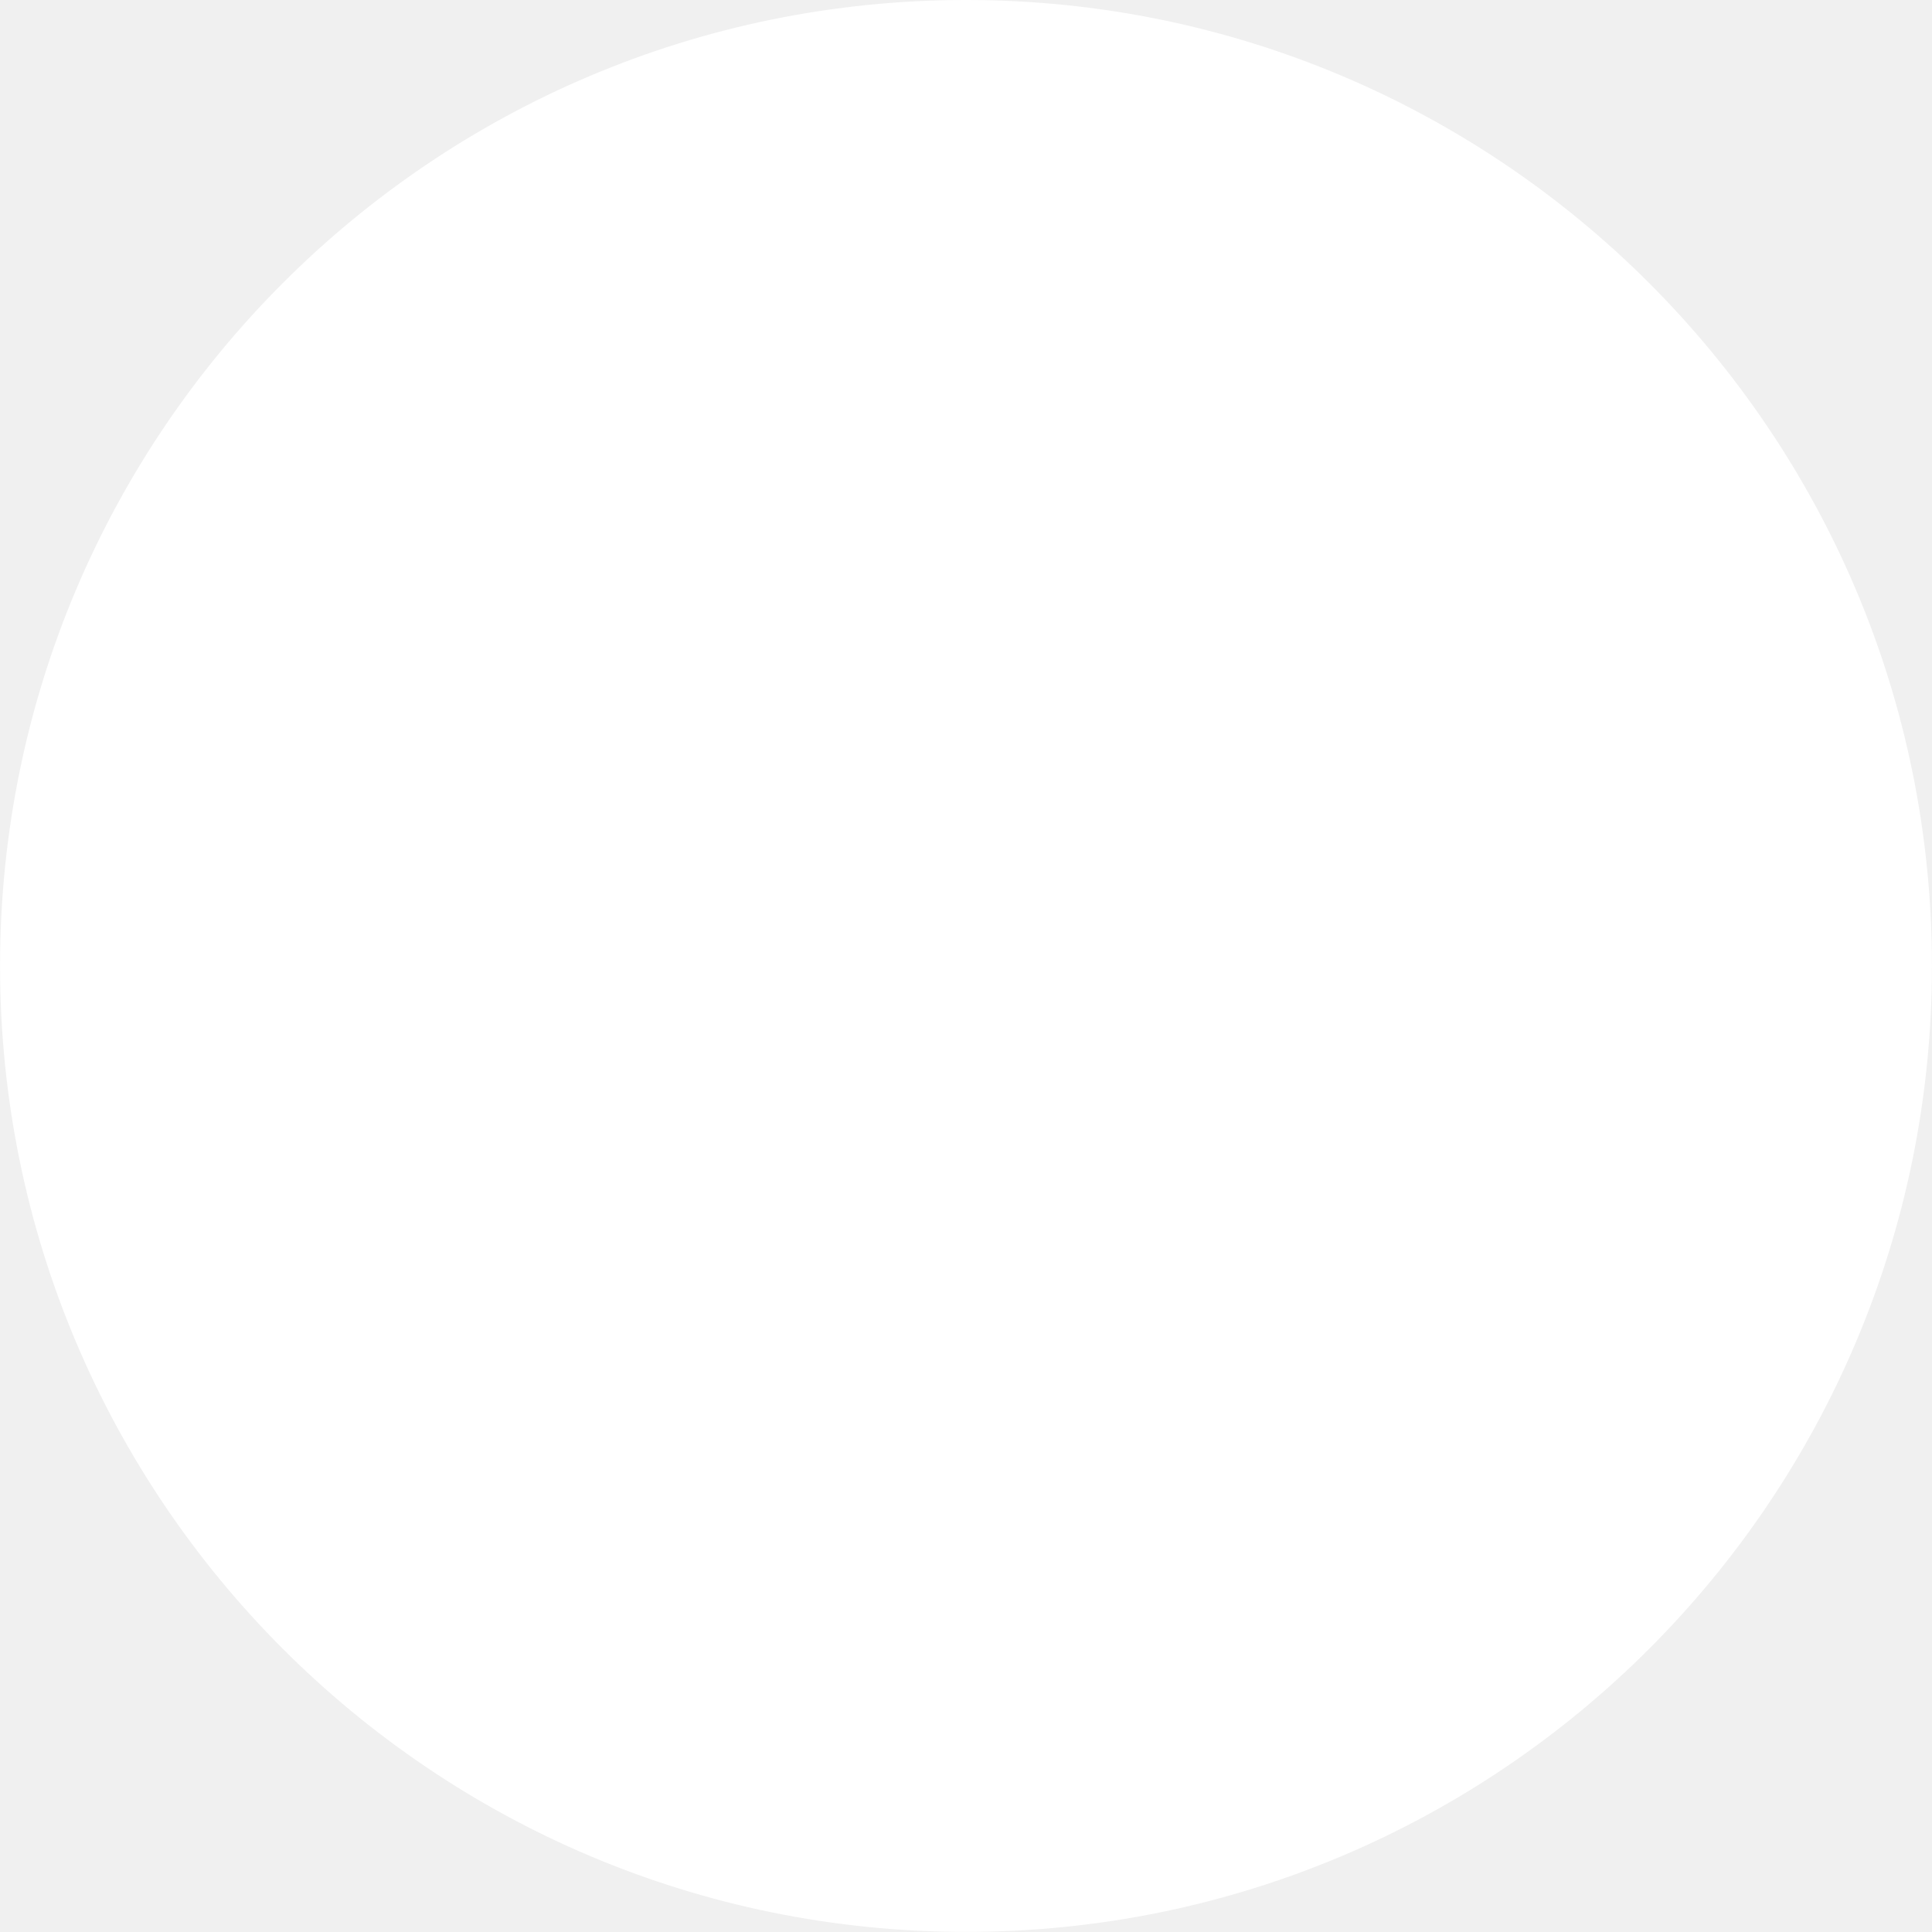
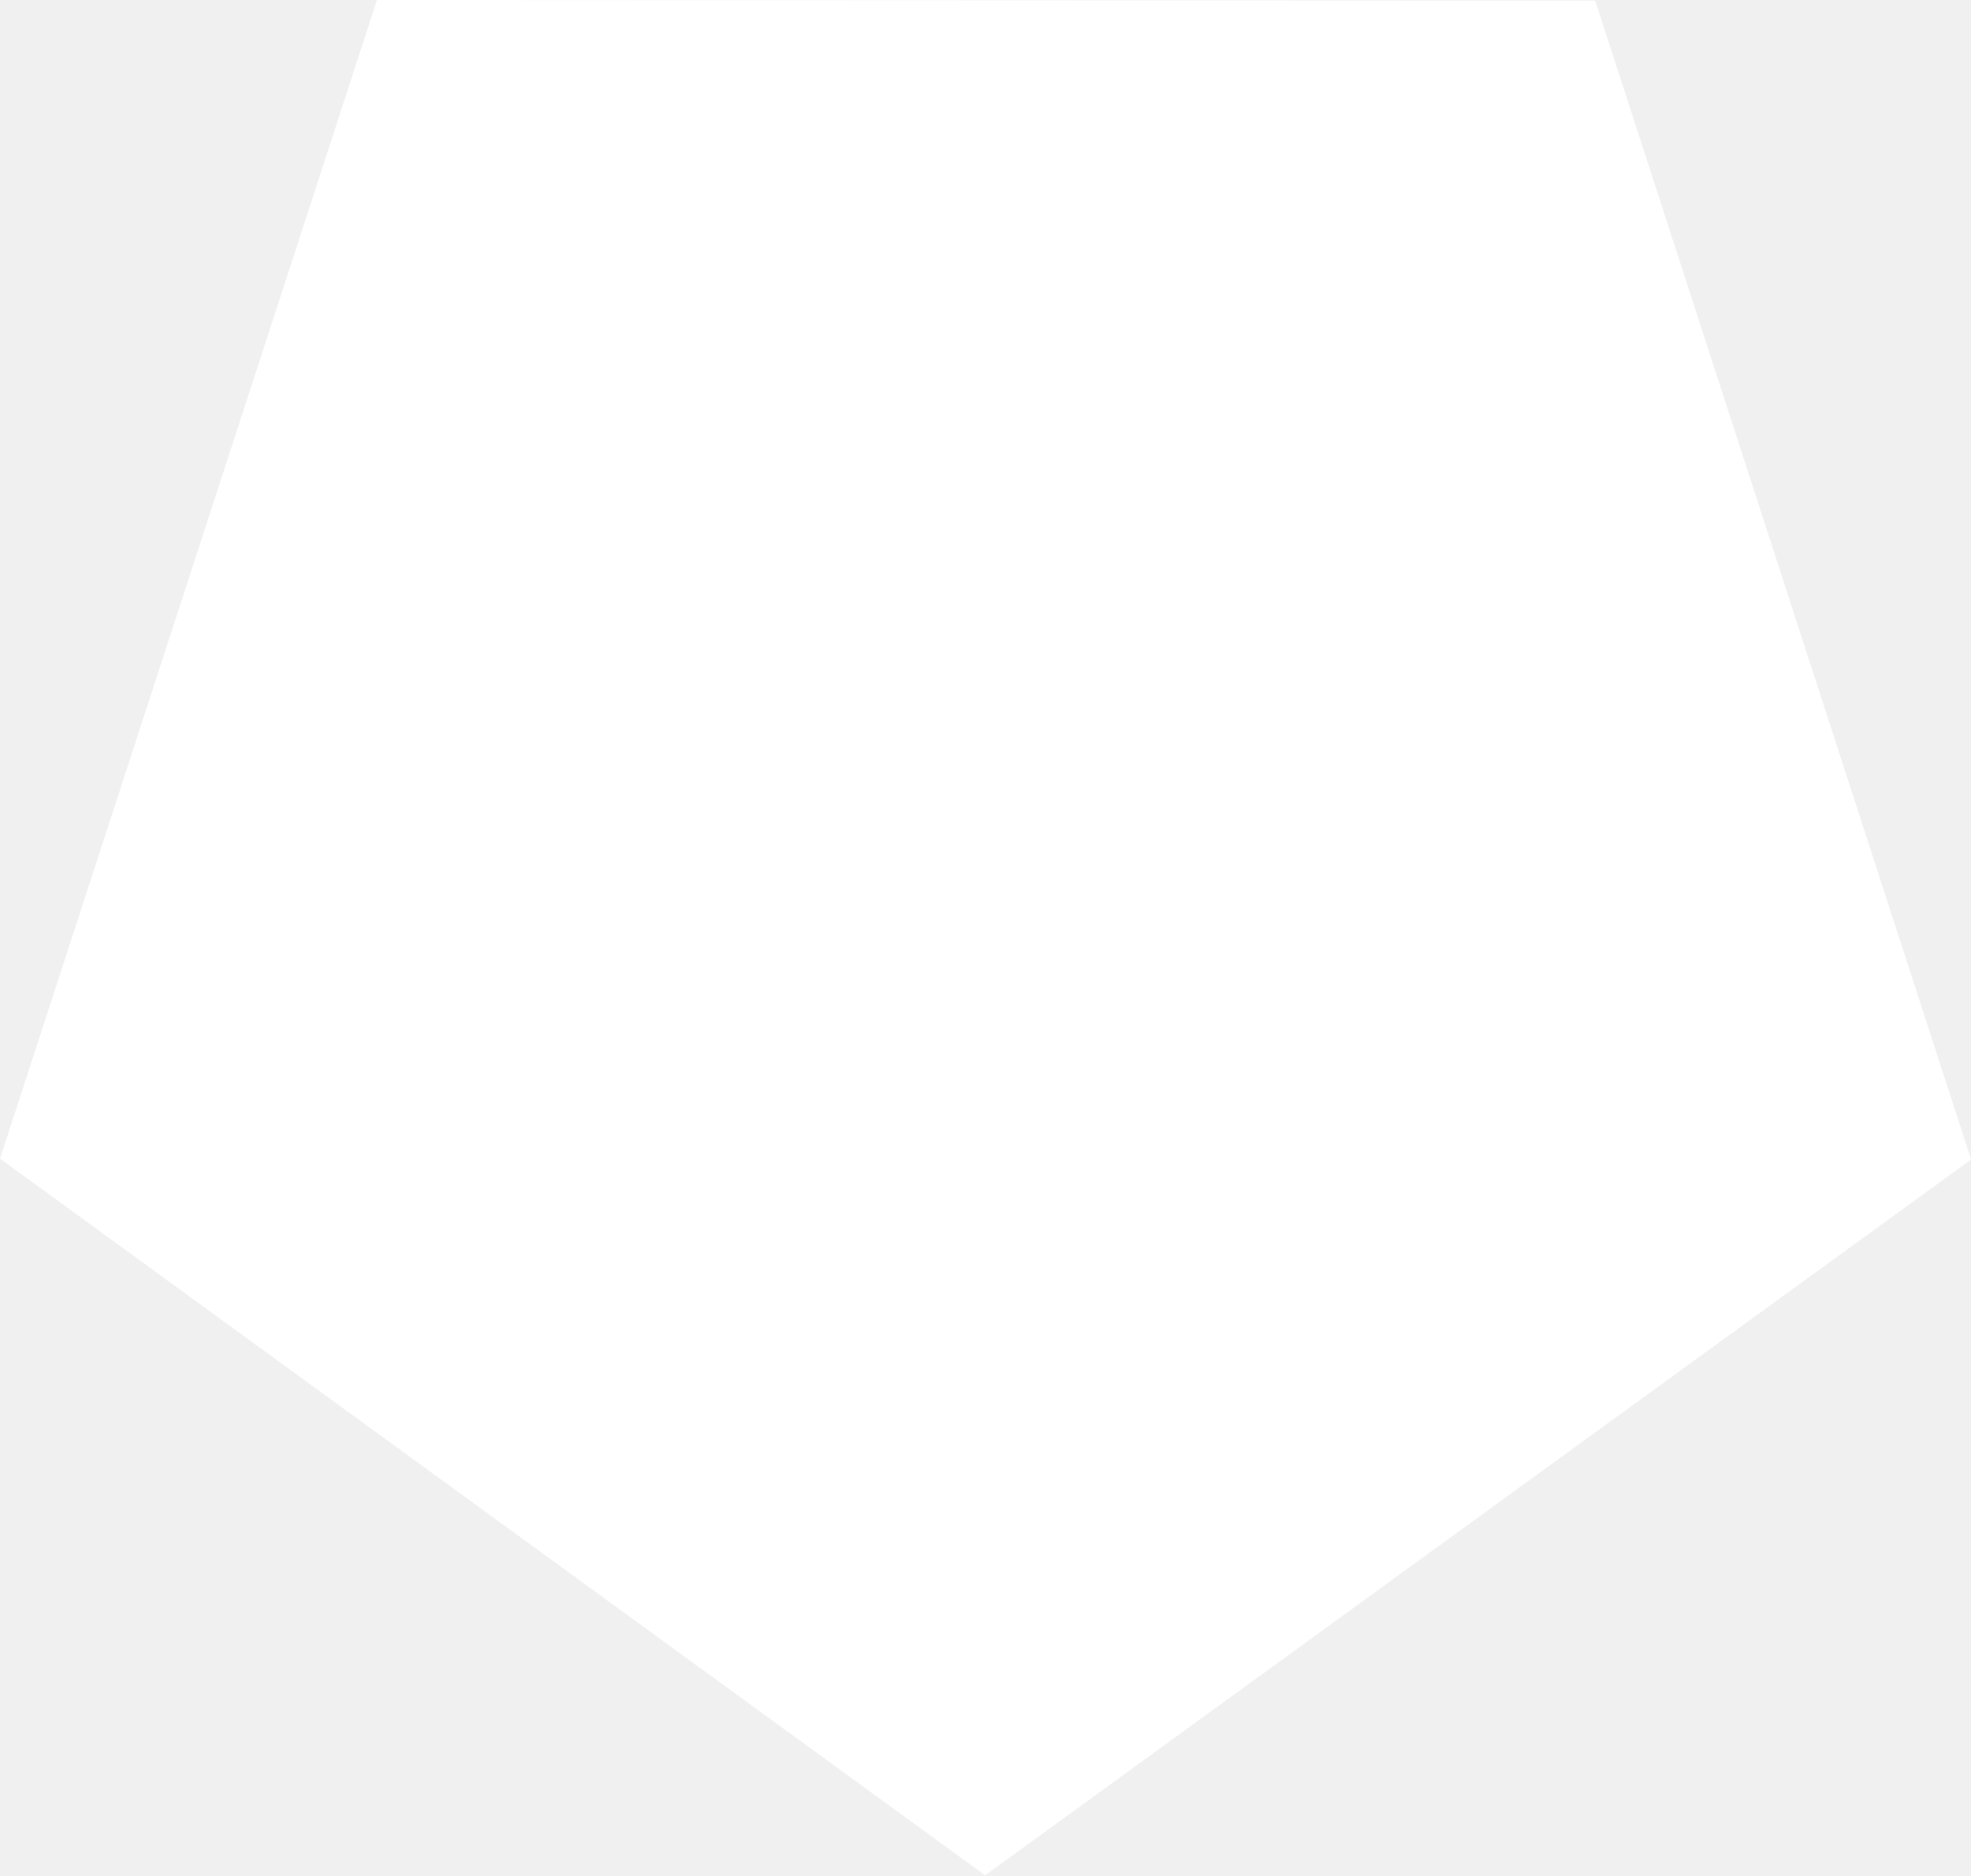
- <svg xmlns="http://www.w3.org/2000/svg" width="17.733mm" height="17.733mm" viewBox="0 0 17.733 17.733" version="1.1" id="svg1" xml:space="preserve">
+ <svg xmlns="http://www.w3.org/2000/svg" width="17.701mm" height="16.838mm" viewBox="0 0 17.701 16.838" version="1.1" id="svg1" xml:space="preserve">
  <defs id="defs1" />
-   <g id="layer1" transform="translate(-34.09558,-41.07502)">
-     <circle style="fill:#ffffff;fill-opacity:1;stroke:none;stroke-width:0.8;stroke-dasharray:none;stroke-opacity:1" id="path16" cx="42.962" cy="49.941" r="8.866" />
+   <g id="layer1" transform="translate(-34.127,-95.24057)">
+     <path style="fill:#ffffff;fill-opacity:1;stroke-width:1.167" id="path3" d="m 46.958,16.376 12.61,-1.997 5.796,11.375 -9.028,9.028 -11.375,-5.796 z" transform="matrix(0.8463,0.134439,-0.134439,0.8463,-0.02654829,75.06866)" />
  </g>
</svg>
